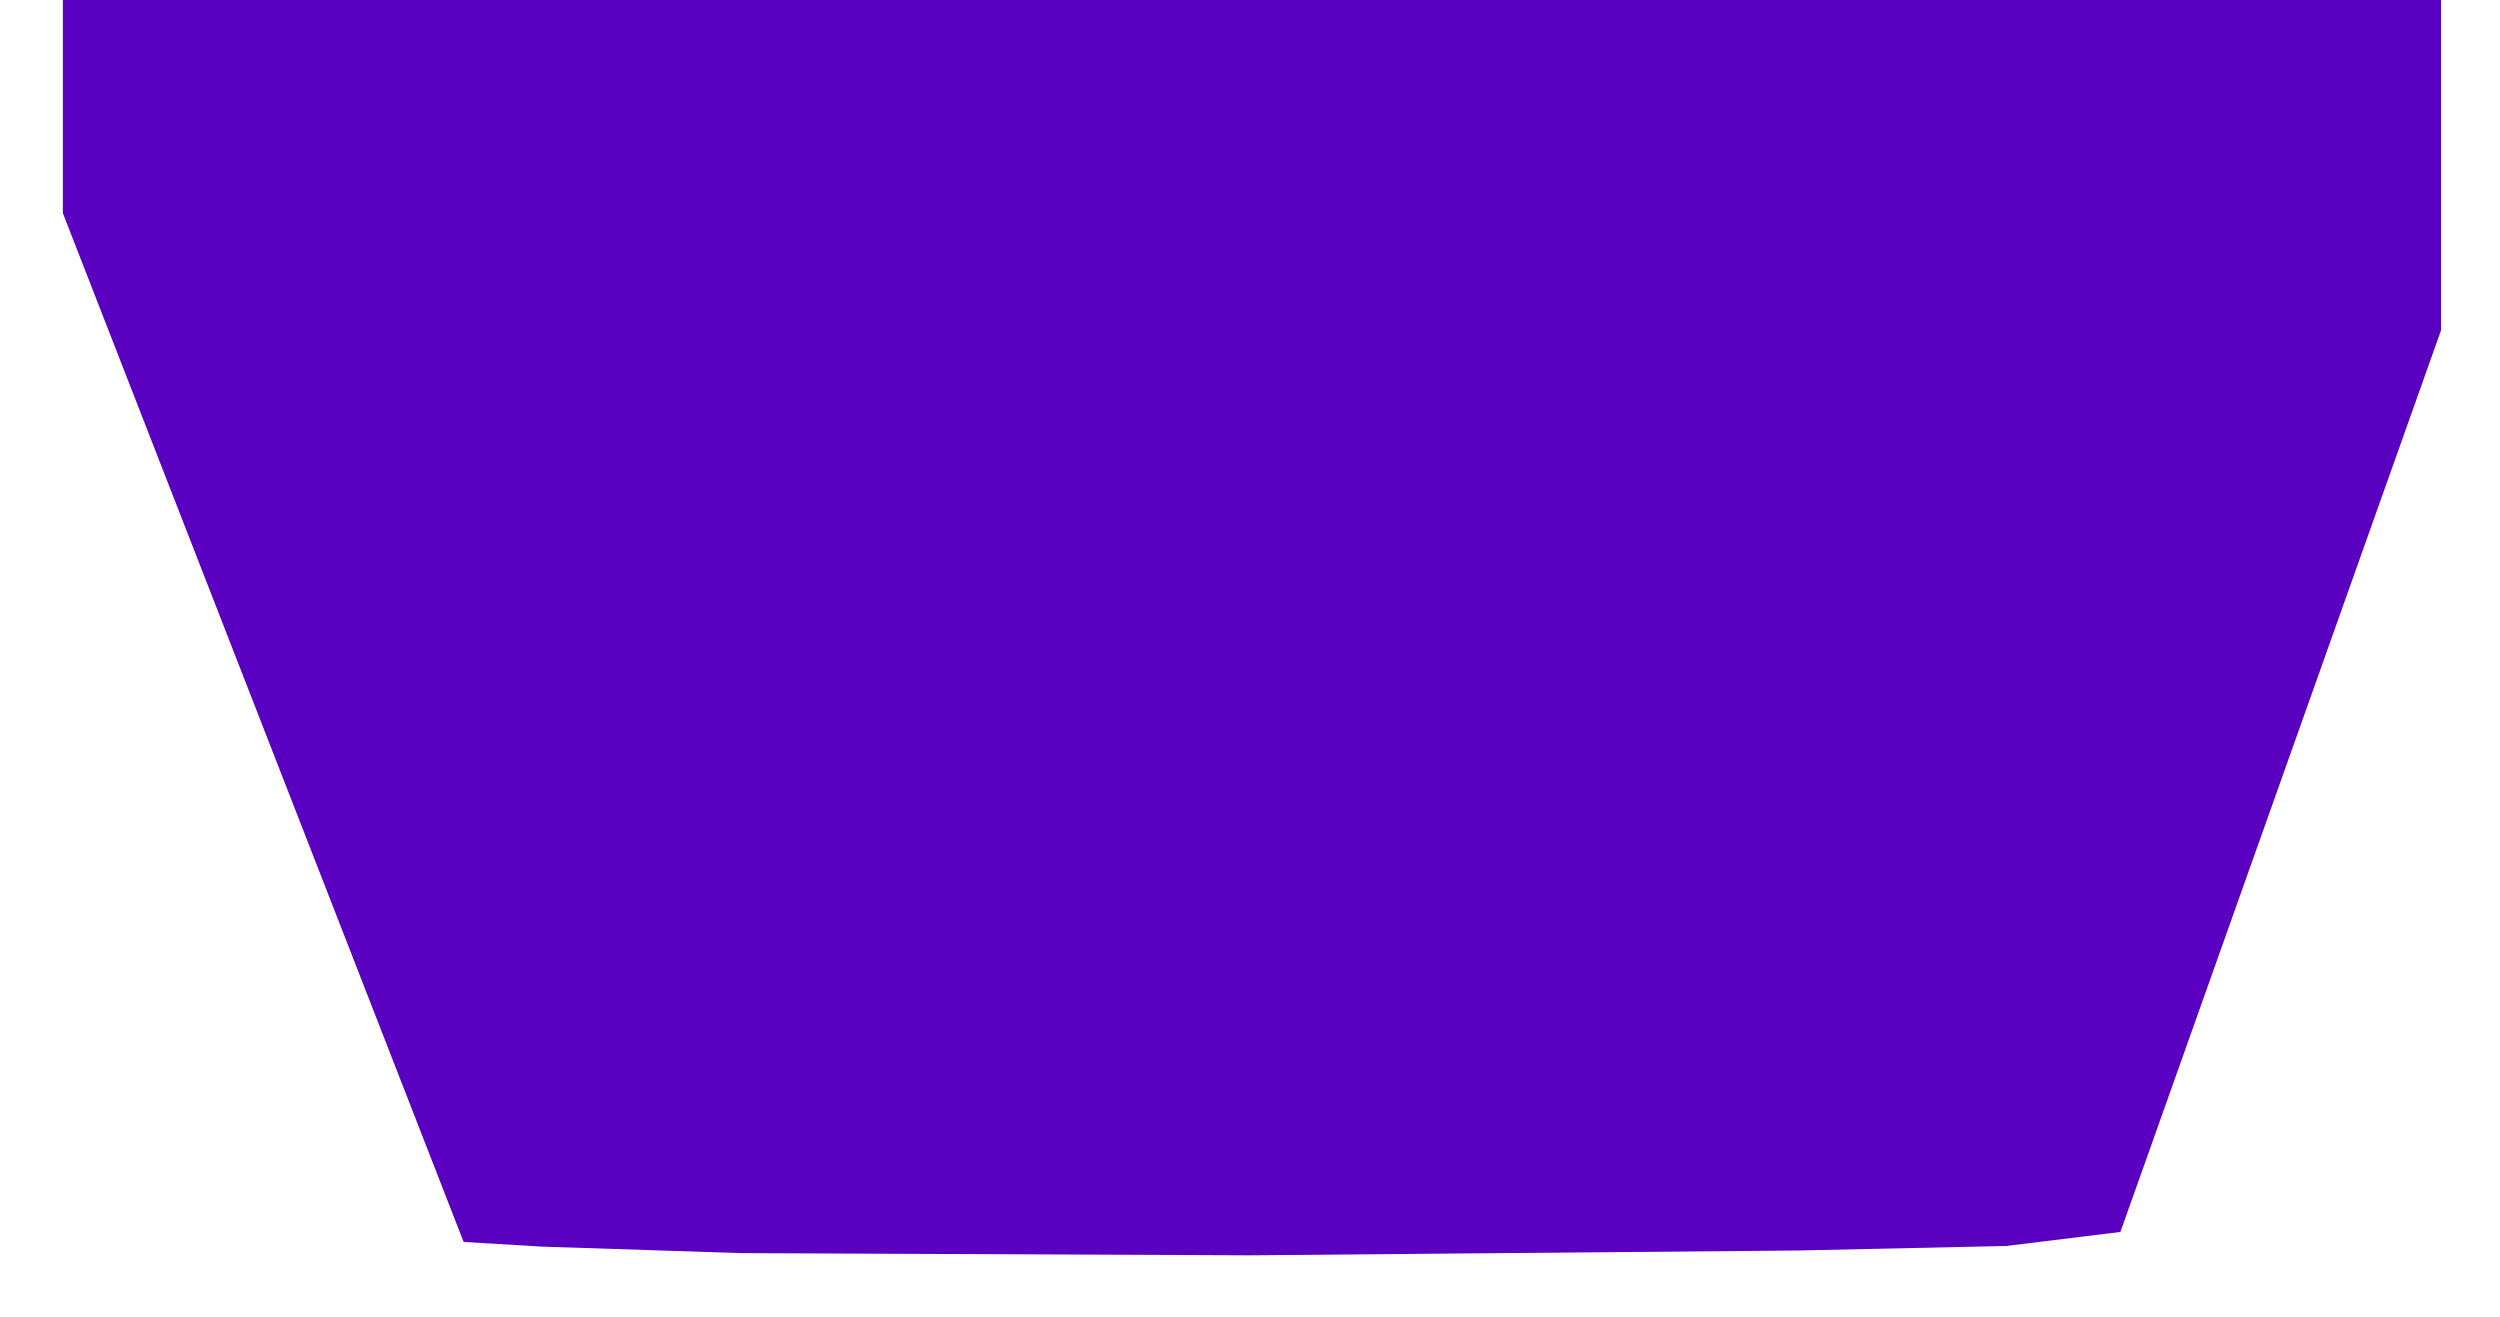
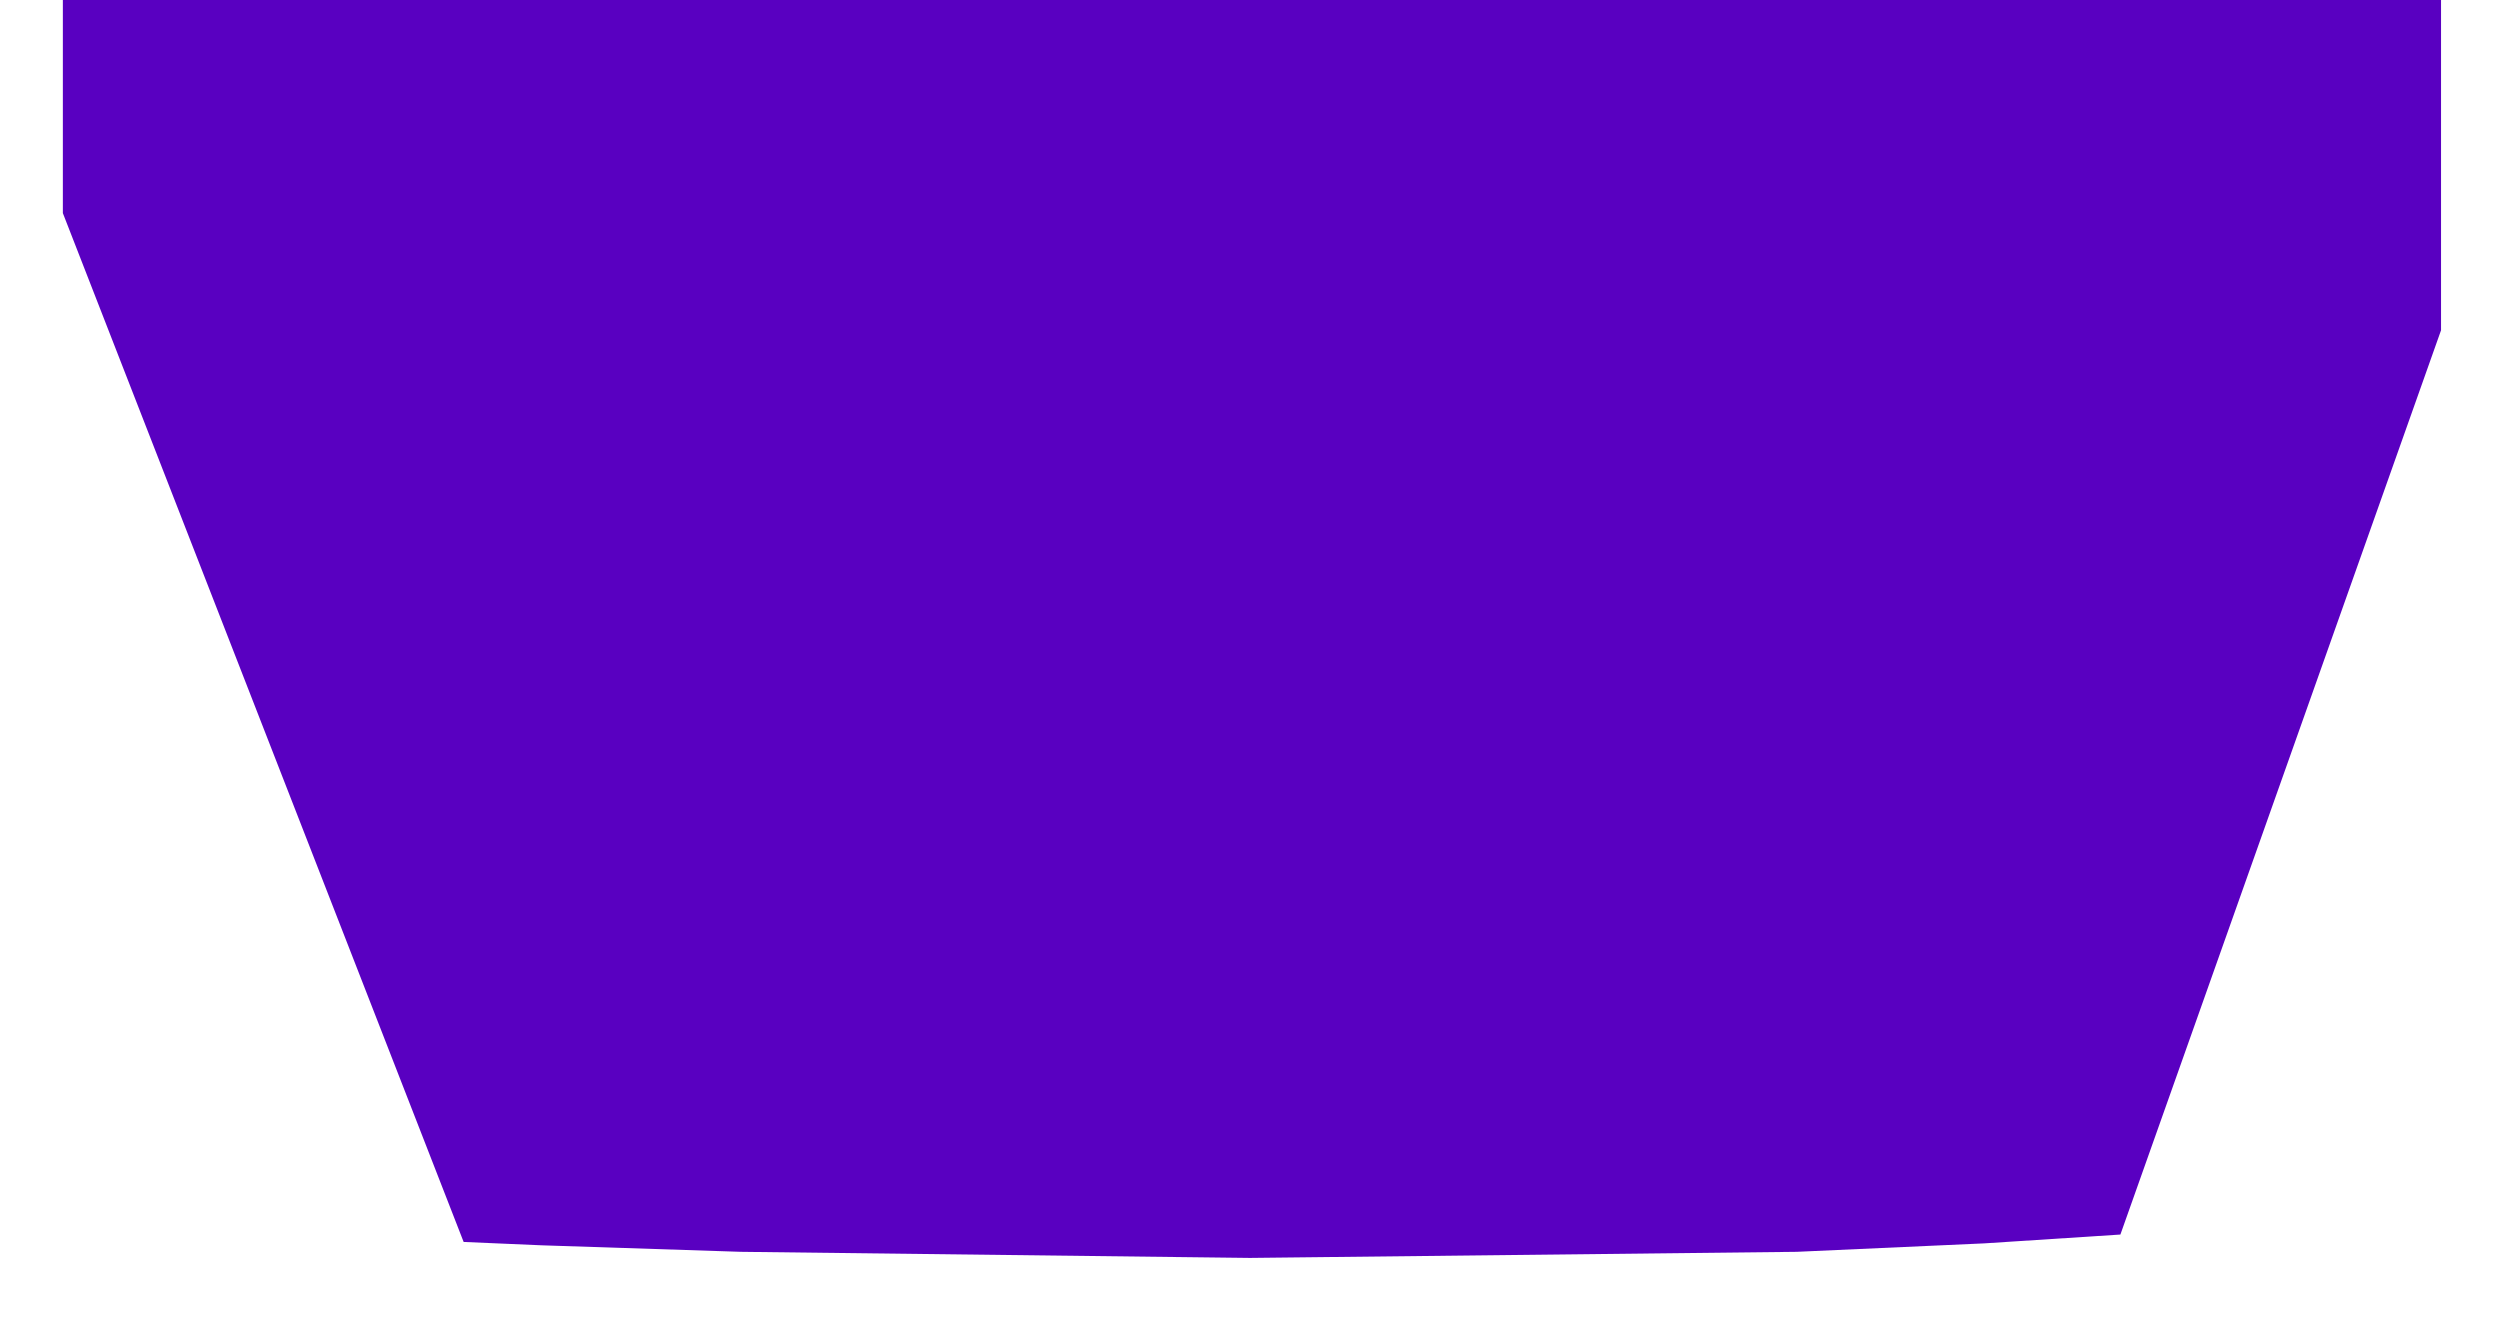
<svg xmlns="http://www.w3.org/2000/svg" version="1.1" viewBox="0 0 1925 1014">
  <defs>
    <style>
      .cls-1 {
        fill: #5900c1;
      }
    </style>
  </defs>
  <g>
    <g id="Layer_1">
      <g id="Layer_1-2" data-name="Layer_1">
-         <polygon class="cls-1" points="48.4 164.1 357 956.3 417.4 959.9 570.5 964.9 962.5 966.6 1383.5 962.9 1544.8 959.4 1632.7 948.6 1879.6 254.3 1879.6 0 48.4 0 48.4 164.1" />
+         <g id="Layer_1-2">
+           <polygon class="cls-1" points="48.4 164.1 357 956.3 417.4 958.9 570.5 963.9 962.5 968.6 1383.5 963.9 1527.8 957.4 1632.7 950.6 1879.6 254.3 1879.6 0 48.4 0 48.4 164.1" />
+         </g>
      </g>
    </g>
  </g>
</svg>
